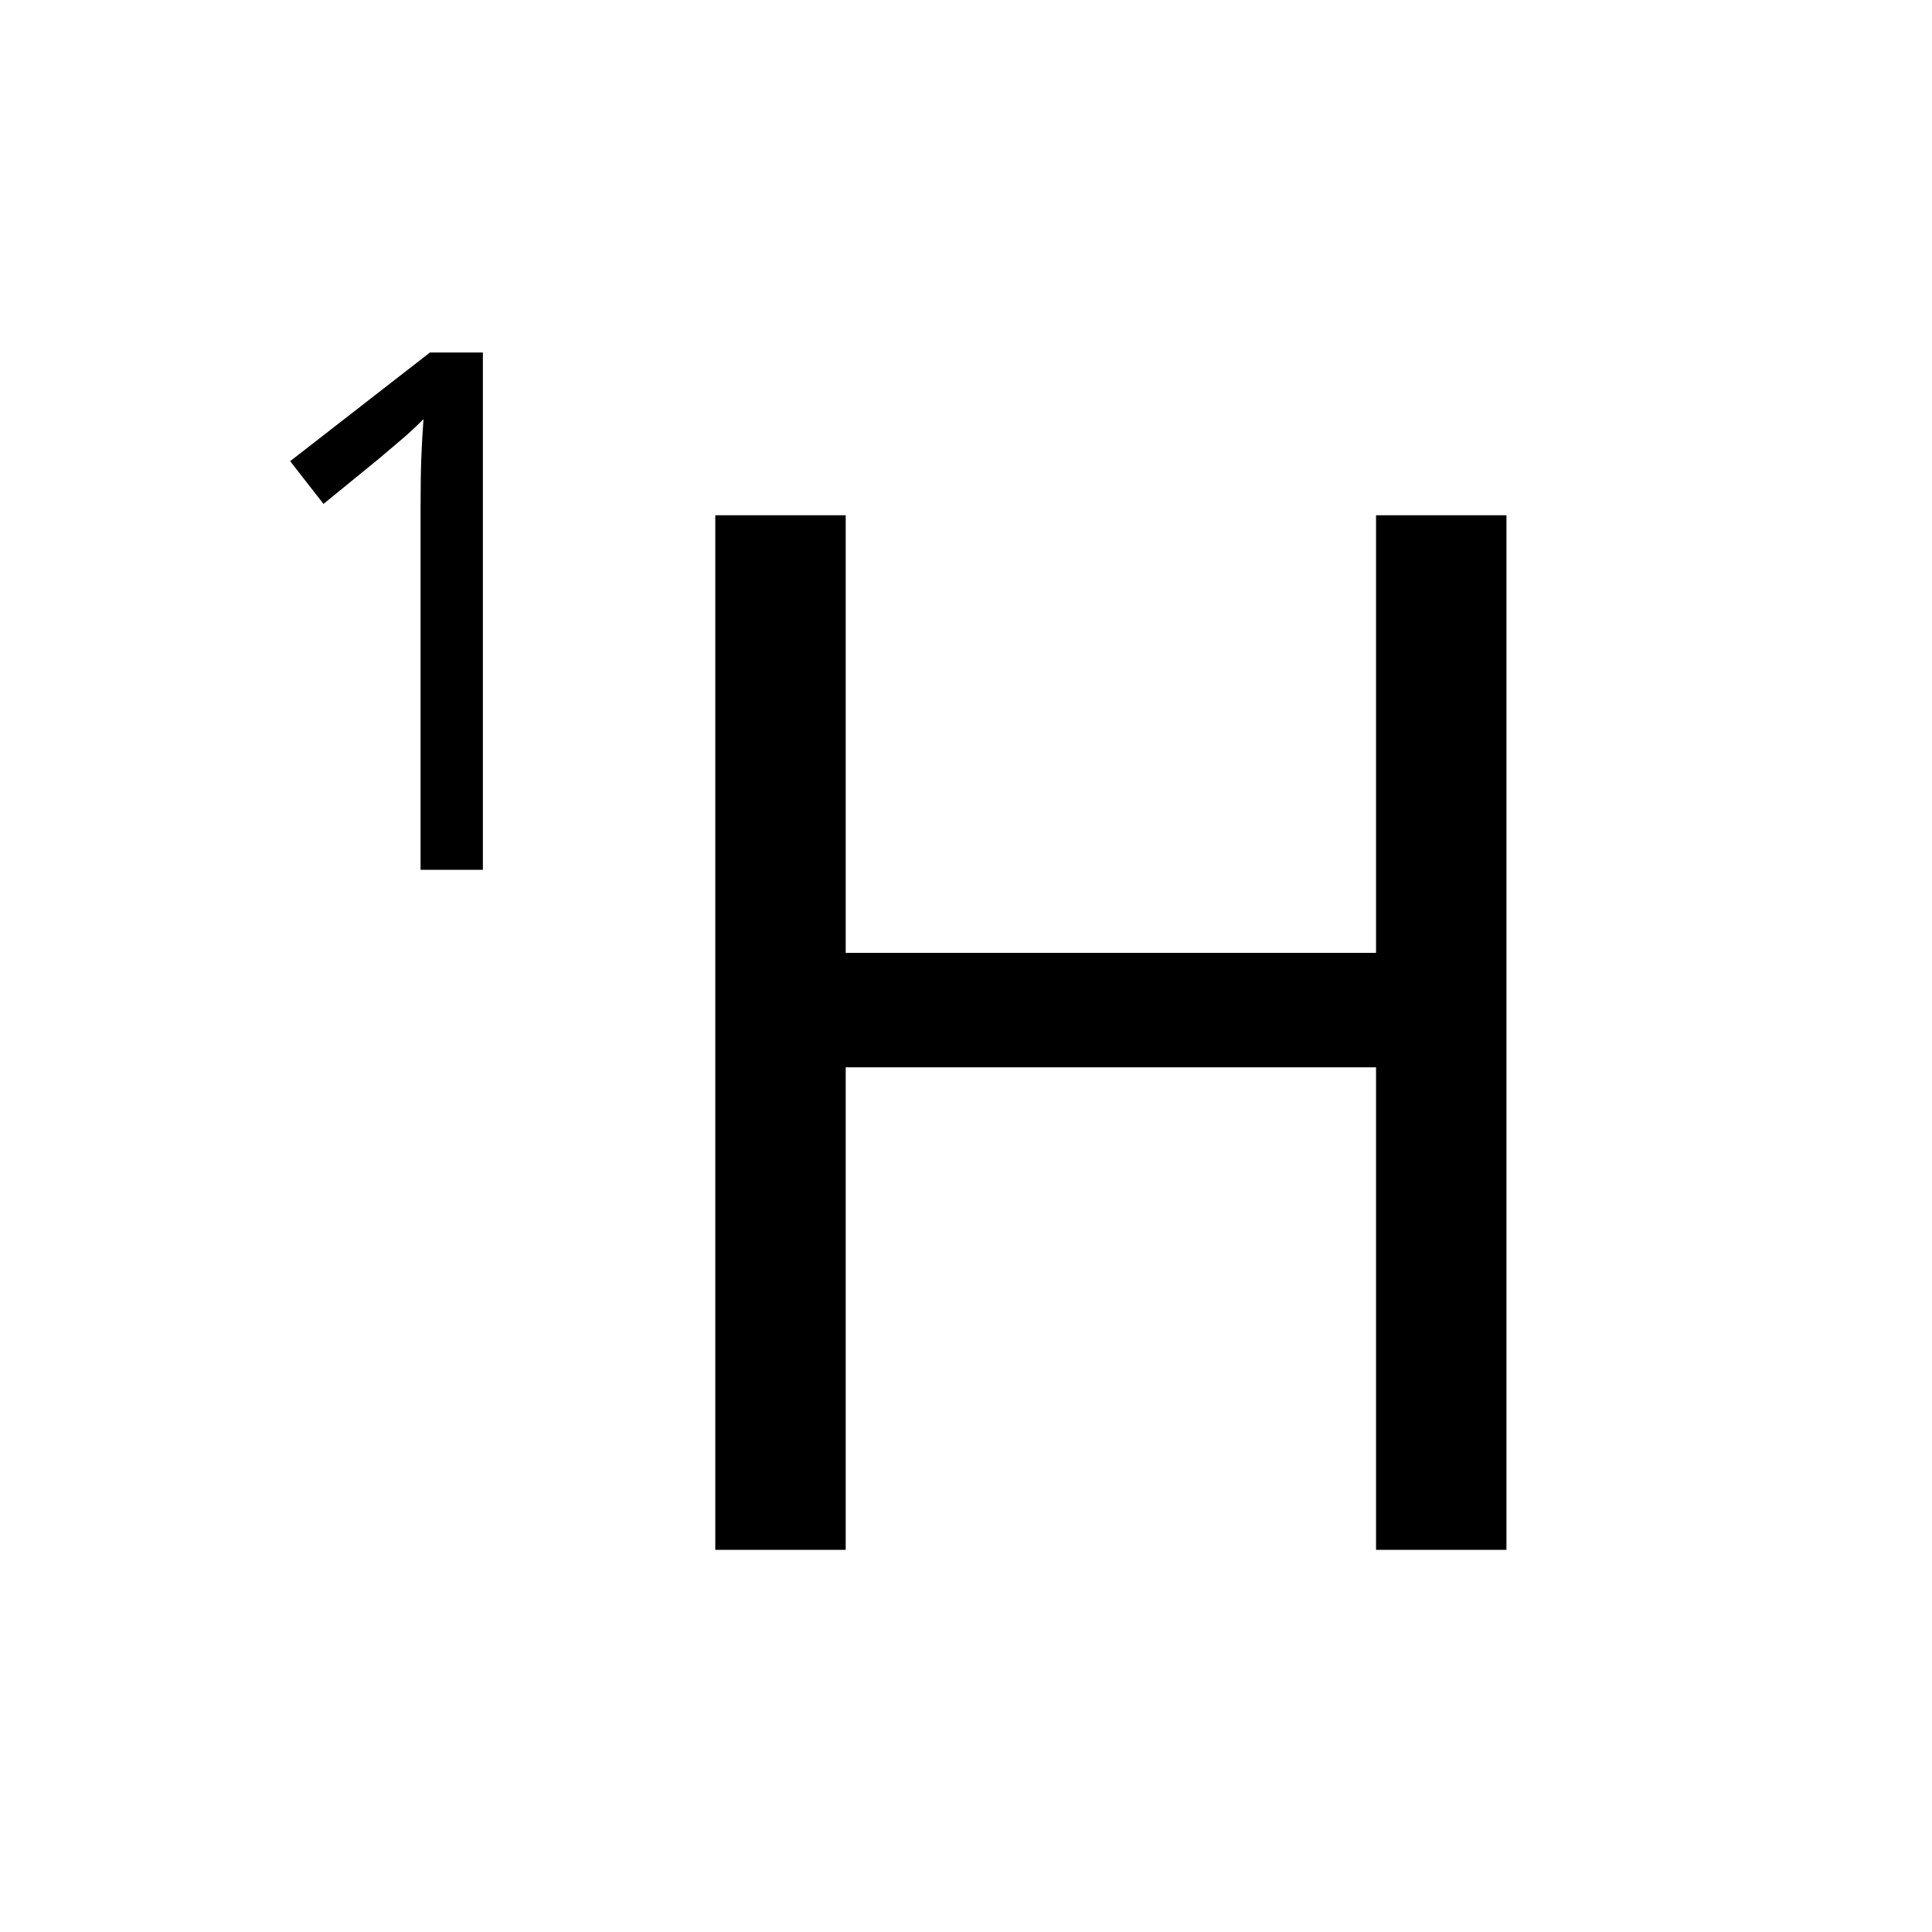
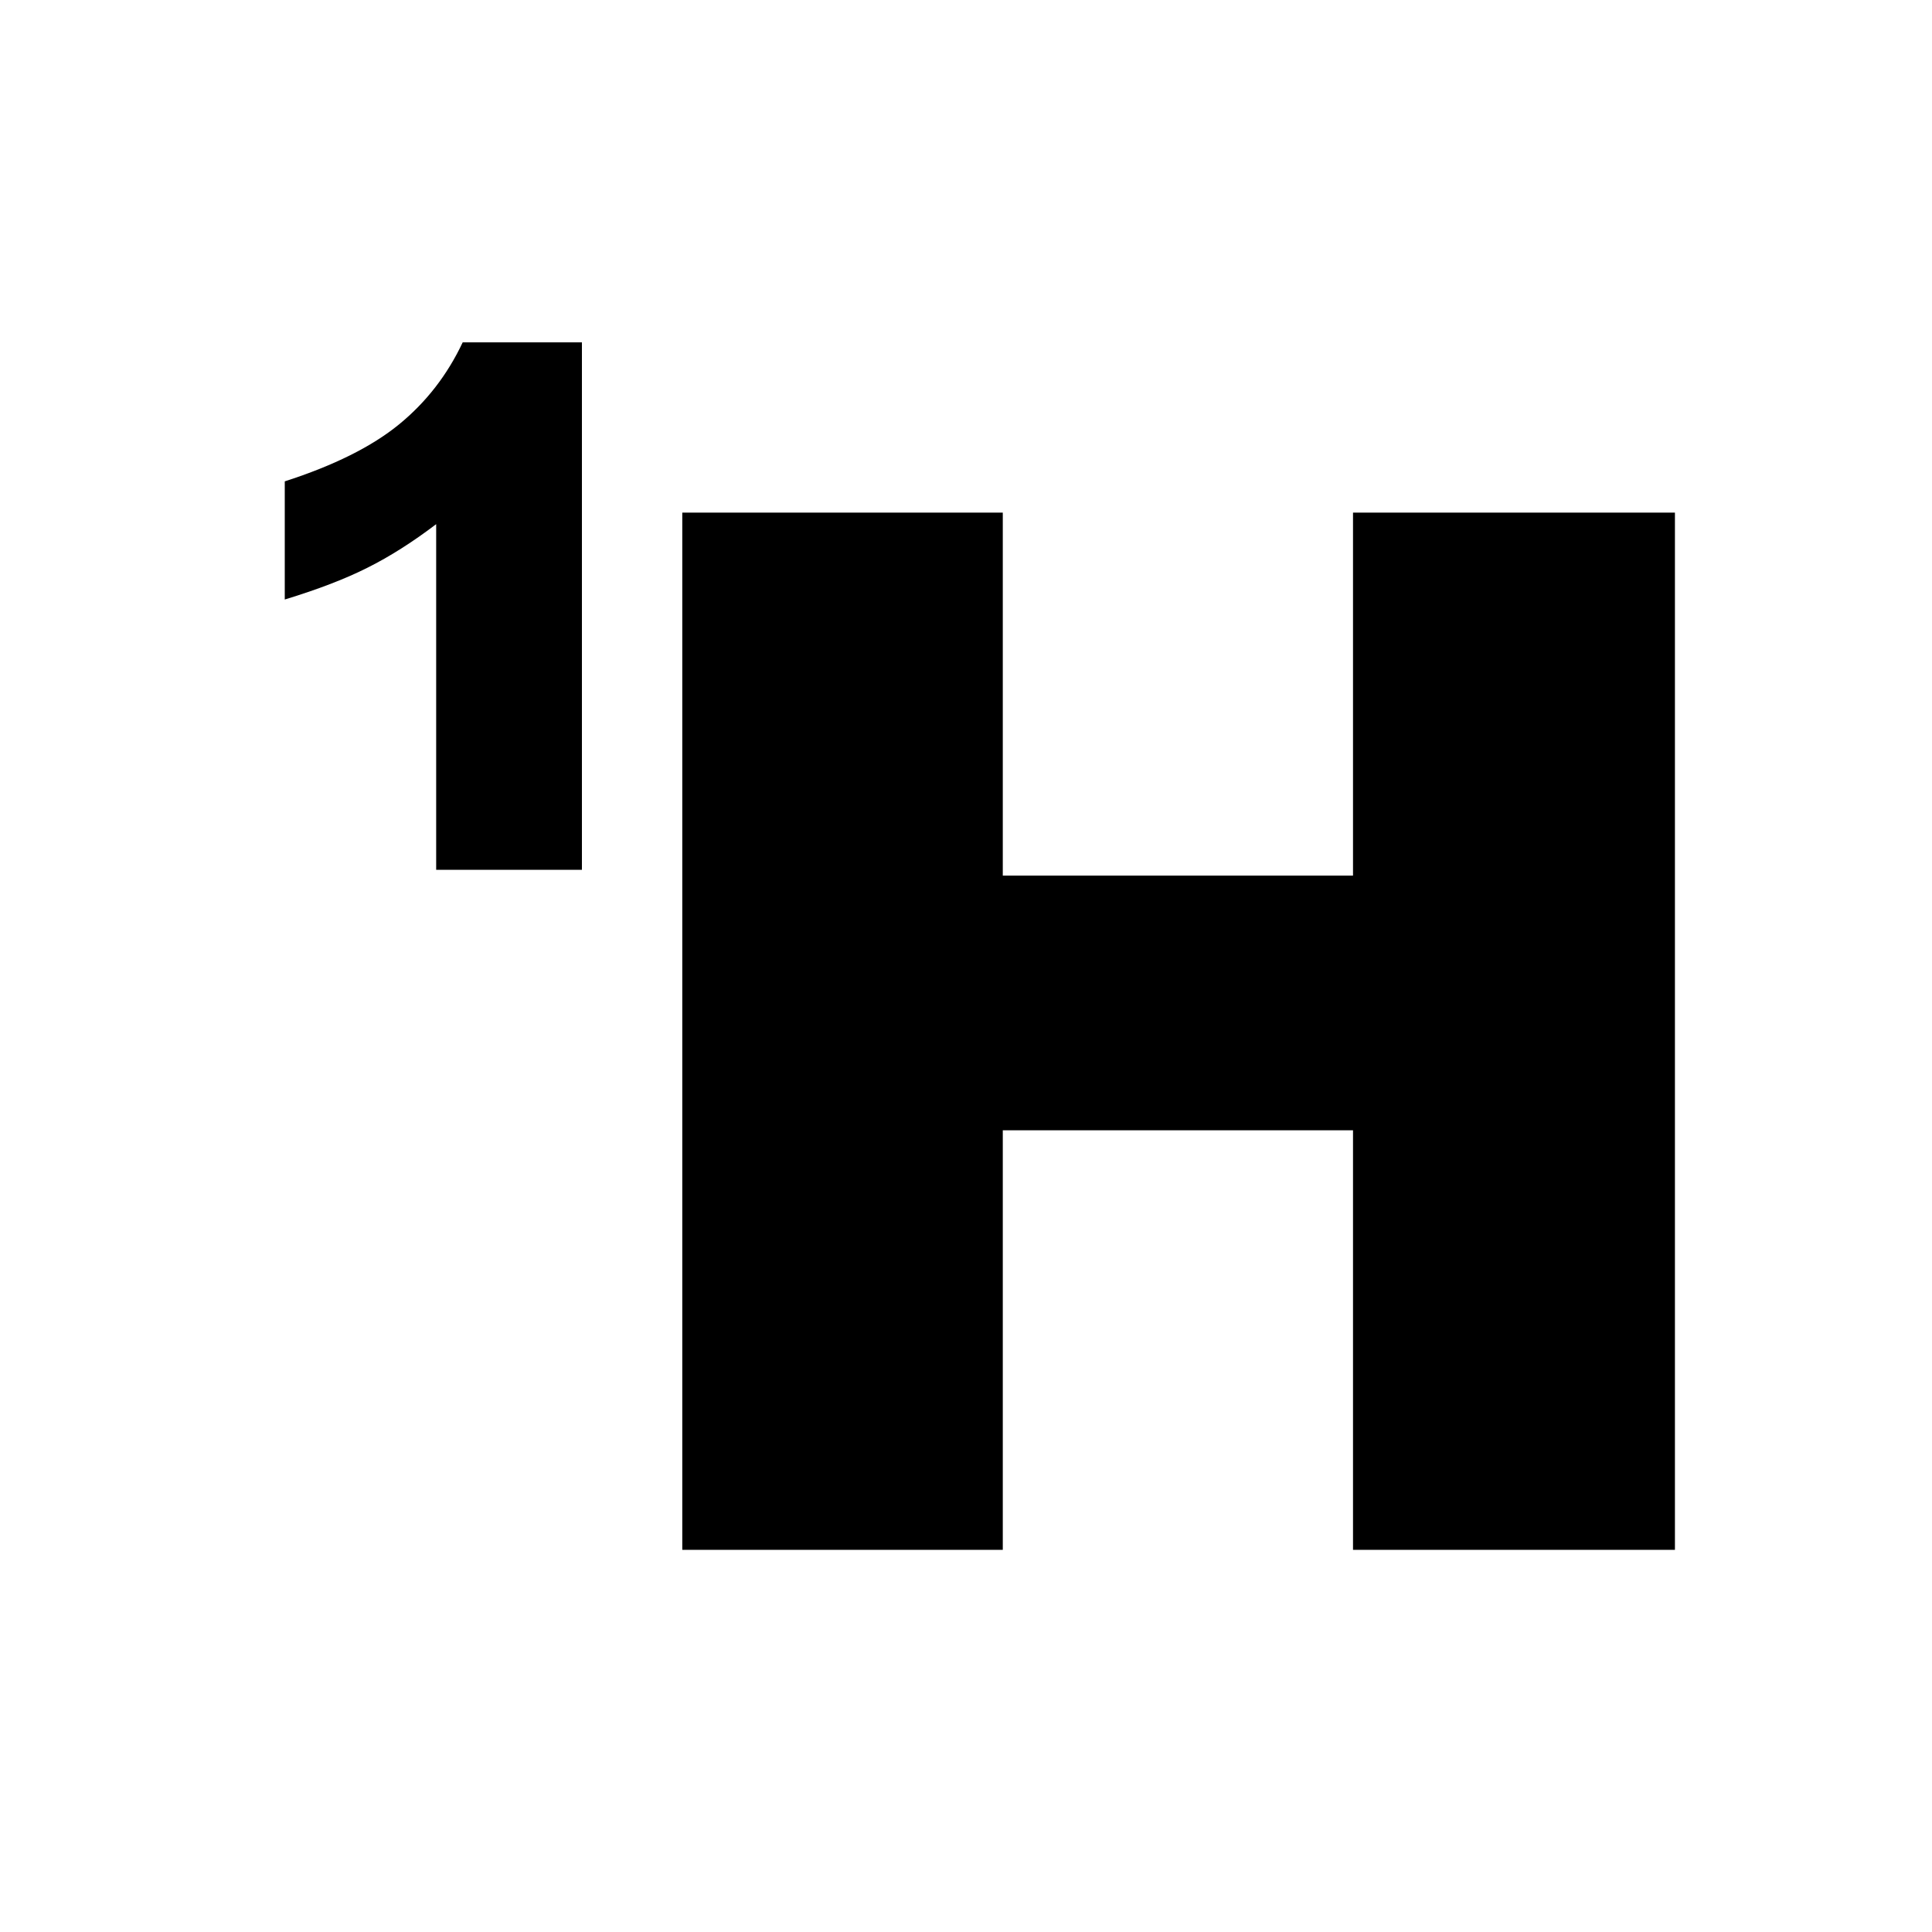
<svg xmlns="http://www.w3.org/2000/svg" width="1000" height="1000" id="svg4152" version="1.1" viewBox="0 0 1000 1000">
  <defs id="defs5498" />
  <g id="layer1">
-     <flowRoot xml:space="preserve" id="flowRoot3390" style="font-style:normal;font-weight:normal;font-size:40px;line-height:100;font-family:Sans;letter-spacing:0px;word-spacing:0px;fill:#000000;fill-opacity:1;stroke:none;stroke-width:1px;stroke-linecap:butt;stroke-linejoin:miter;stroke-opacity:1;-inkscape-font-specification:'Sans, Normal';font-stretch:normal;font-variant:normal;text-anchor:start;text-align:start;writing-mode:lr;">
-       <flowRegion id="flowRegion3392">
-         <rect id="rect3394" width="281.938" height="273.128" x="348.018" y="471.366" style="-inkscape-font-specification:'Sans, Normal';font-family:Sans;font-weight:normal;font-style:normal;font-stretch:normal;font-variant:normal;font-size:40px;text-anchor:start;text-align:start;writing-mode:lr;line-height:100;" />
-       </flowRegion>
-       <flowPara id="flowPara3396">H</flowPara>
-     </flowRoot>
-     <text xml:space="preserve" style="font-style:normal;font-weight:normal;font-size:40px;line-height:125%;font-family:Sans;letter-spacing:0px;word-spacing:0px;fill:#000000;fill-opacity:1;stroke:none;stroke-width:1px;stroke-linecap:butt;stroke-linejoin:miter;stroke-opacity:1" x="583.7" y="215.859" id="text3398">
-       <tspan id="tspan3400" x="583.7" y="215.859" />
-     </text>
-     <text xml:space="preserve" style="font-style:normal;font-weight:normal;font-size:40px;line-height:125%;font-family:Sans;letter-spacing:0px;word-spacing:0px;fill:#000000;fill-opacity:1;stroke:none;stroke-width:1px;stroke-linecap:butt;stroke-linejoin:miter;stroke-opacity:1" x="618.943" y="191.63" id="text3402">
-       <tspan id="tspan3404" x="618.943" y="191.63" />
-     </text>
-     <flowRoot xml:space="preserve" id="flowRoot3406" style="fill:black;stroke:none;stroke-opacity:1;stroke-width:1px;stroke-linejoin:miter;stroke-linecap:butt;fill-opacity:1;font-family:Sans;font-style:normal;font-weight:normal;font-size:40px;line-height:125%;letter-spacing:0px;word-spacing:0px">
-       <flowRegion id="flowRegion3408">
-         <rect id="rect3410" width="6.608" height="94.714" x="387.665" y="504.405" />
-       </flowRegion>
-       <flowPara id="flowPara3412" />
-     </flowRoot>
-     <text xml:space="preserve" style="font-style:normal;font-variant:normal;font-weight:normal;font-stretch:normal;font-size:750px;line-height:125%;font-family:'Arial Black';-inkscape-font-specification:'Arial Black, Normal';text-align:start;letter-spacing:0px;word-spacing:0px;writing-mode:lr-tb;text-anchor:start;fill:#000000;fill-opacity:1;stroke:none;stroke-width:1px;stroke-linecap:butt;stroke-linejoin:miter;stroke-opacity:1" x="297.483" y="802.197" id="text3414">
-       <tspan id="tspan3416" x="297.483" y="802.197" style="font-style:normal;font-variant:normal;font-weight:normal;font-stretch:normal;font-size:750px;line-height:125%;font-family:'Arial Black';-inkscape-font-specification:'Arial Black, Normal';text-align:start;writing-mode:lr-tb;text-anchor:start">H</tspan>
-     </text>
-     <flowRoot xml:space="preserve" id="flowRoot3418" style="font-style:normal;font-weight:normal;font-size:40px;line-height:125%;font-family:Sans;letter-spacing:0px;word-spacing:0px;fill:#000000;fill-opacity:1;stroke:none;stroke-width:1px;stroke-linecap:butt;stroke-linejoin:miter;stroke-opacity:1">
-       <flowRegion id="flowRegion3420">
-         <rect id="rect3422" width="277.236" height="271.006" x="35.823" y="76.4" />
-       </flowRegion>
-       <flowPara id="flowPara3424" style="-inkscape-font-specification:'Sans, Bold';font-family:Sans;font-weight:bold;font-style:normal;font-stretch:normal;font-variant:normal;font-size:250px;text-anchor:start;text-align:start;writing-mode:lr;line-height:125%">1</flowPara>
-     </flowRoot>
-     <text xml:space="preserve" style="font-style:normal;font-variant:normal;font-weight:normal;font-stretch:normal;font-size:375px;line-height:125%;font-family:'Arial Black';-inkscape-font-specification:'Arial Black, Normal';text-align:start;letter-spacing:0px;word-spacing:0px;writing-mode:lr-tb;text-anchor:start;fill:#000000;fill-opacity:1;stroke:none;stroke-width:1px;stroke-linecap:butt;stroke-linejoin:miter;stroke-opacity:1" x="116.813" y="450.201" id="text3426">
-       <tspan id="tspan3428" x="116.813" y="450.201">1</tspan>
-     </text>
+     <g style="font-style:normal;font-variant:normal;font-weight:normal;font-stretch:normal;font-size:750px;line-height:125%;font-family:'Arial Black';-inkscape-font-specification:'Arial Black, Normal';text-align:start;letter-spacing:0px;word-spacing:0px;writing-mode:lr-tb;text-anchor:start;fill:#000000;fill-opacity:1;stroke:none;stroke-width:1px;stroke-linecap:butt;stroke-linejoin:miter;stroke-opacity:1" id="text3414">
+       <path d="m 353.147,265.332 165.894,0 0,187.866 181.274,0 0,-187.866 166.626,0 0,536.865 -166.626,0 0,-217.163 -181.274,0 0,217.163 -165.894,0 0,-536.865 z" style="font-style:normal;font-variant:normal;font-weight:normal;font-stretch:normal;font-size:750px;line-height:125%;font-family:'Arial Black';-inkscape-font-specification:'Arial Black, Normal';text-align:start;writing-mode:lr-tb;text-anchor:start" id="path4159" />
+     </g>
+     <g style="font-style:normal;font-variant:normal;font-weight:normal;font-stretch:normal;font-size:375px;line-height:125%;font-family:'Arial Black';-inkscape-font-specification:'Arial Black, Normal';text-align:start;letter-spacing:0px;word-spacing:0px;writing-mode:lr-tb;text-anchor:start;fill:#000000;fill-opacity:1;stroke:none;stroke-width:1px;stroke-linecap:butt;stroke-linejoin:miter;stroke-opacity:1" id="text3426">
+       <path d="m 301.2,177.191 0,273.01 -75.439,0 0,-178.894 q -18.311,13.916 -35.522,22.522 -17.029,8.606 -42.847,16.479 l 0,-61.157 q 38.086,-12.268 59.143,-29.48 21.057,-17.212 32.959,-42.48 l 61.707,0 z" id="path4156" style="" />
+     </g>
  </g>
</svg>
